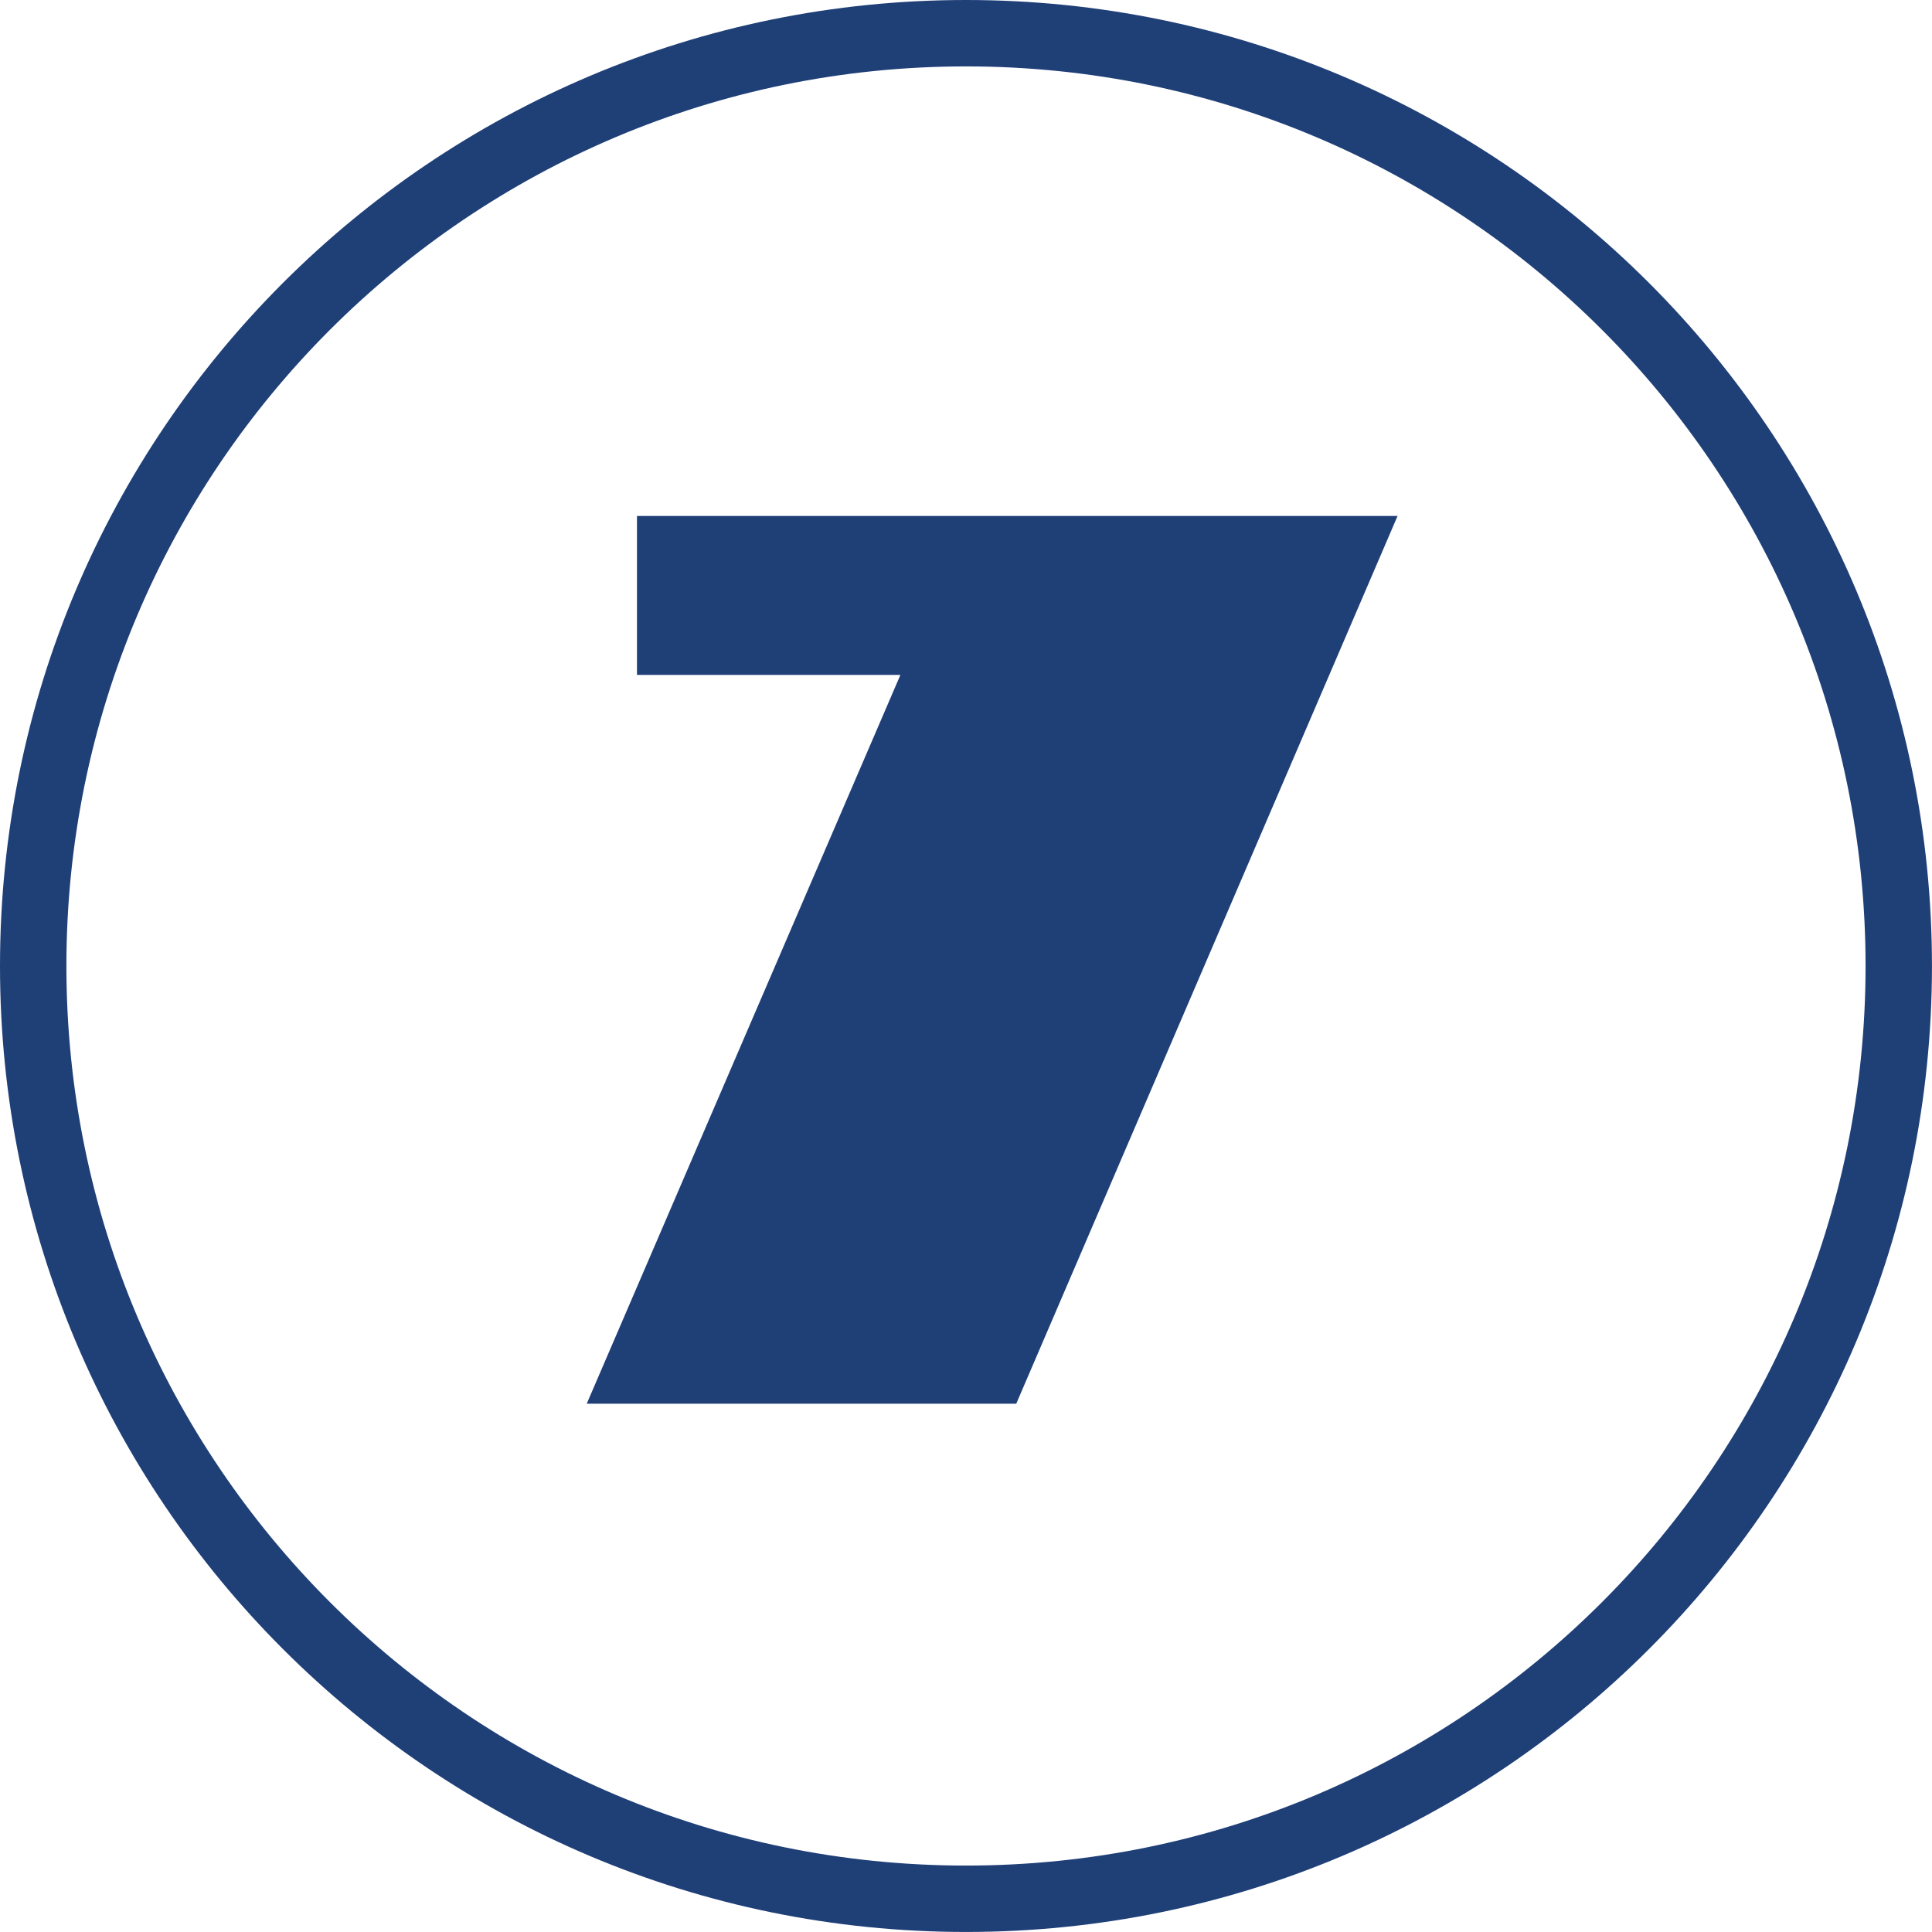
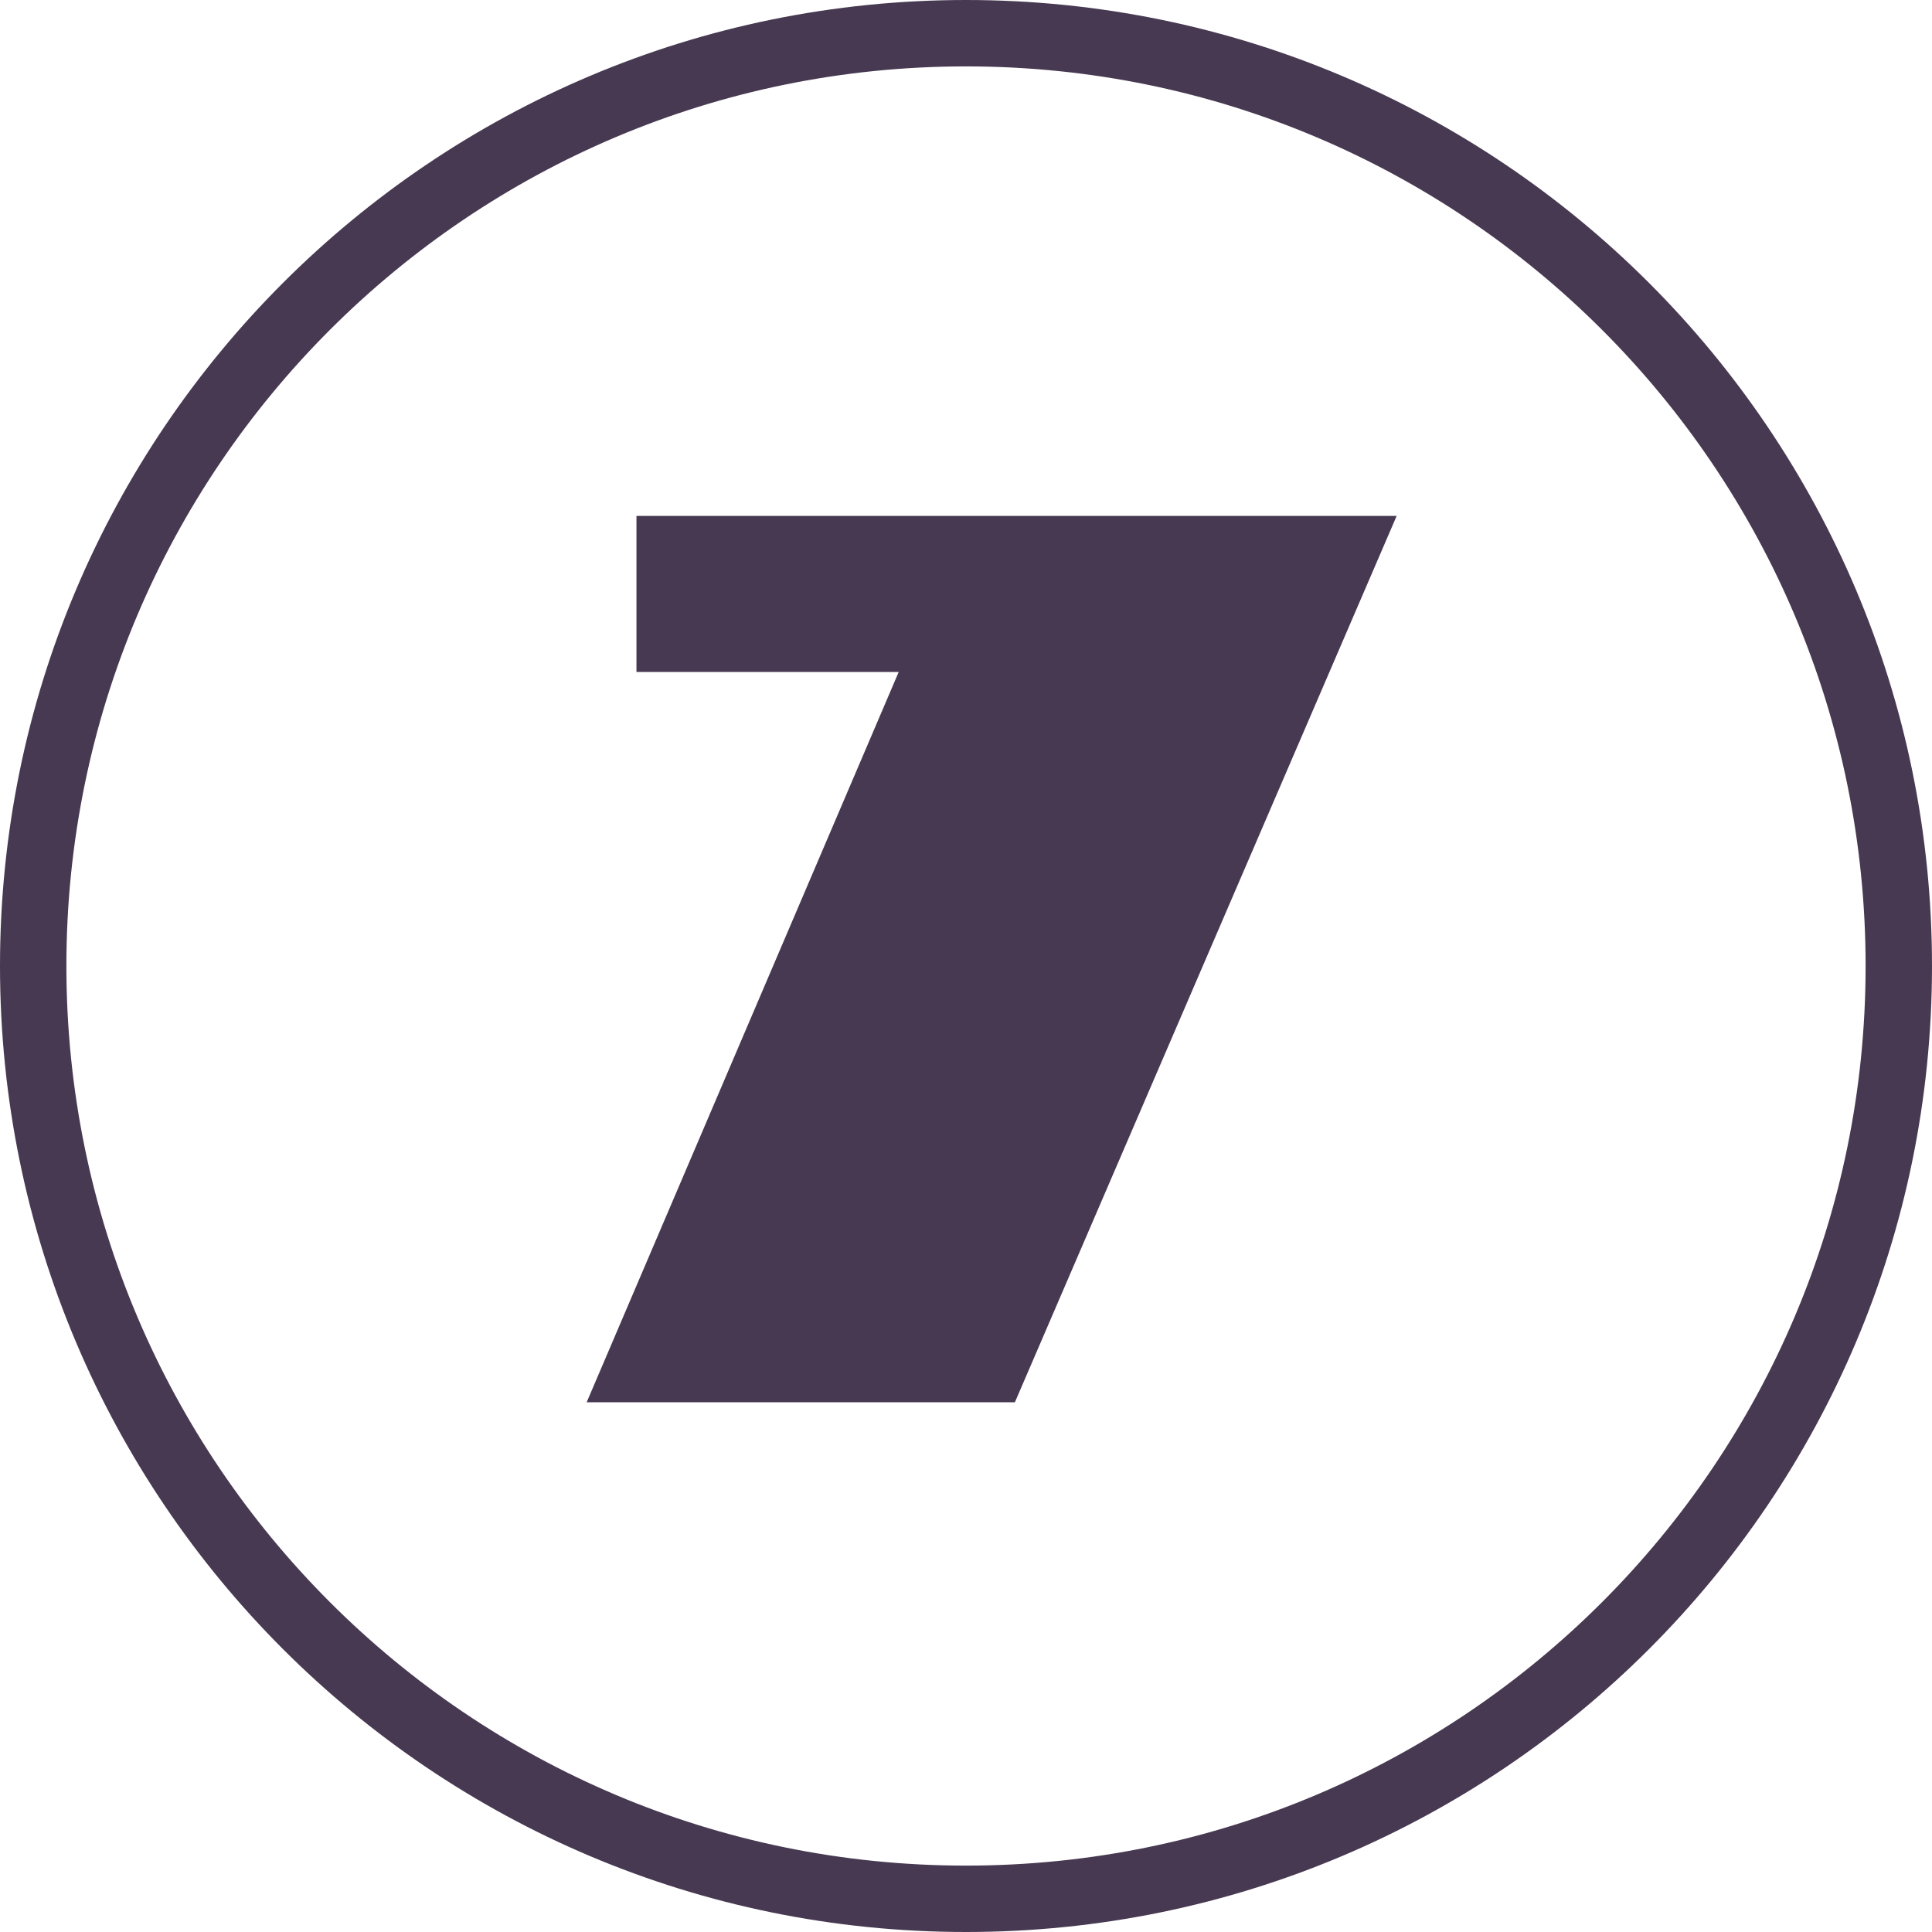
- <svg xmlns="http://www.w3.org/2000/svg" viewBox="0 0 58.193 58.193">
-   <defs>
-     <style>
-       .cls-1 {
-         fill: #1f3f77;
-       }
- 
-       .cls-2 {
-         fill: none;
-         stroke: #1f3f77;
-         stroke-miterlimit: 10;
-         stroke-width: 2px;
-       }
-     </style>
-   </defs>
-   <g id="Group_126" data-name="Group 126" transform="translate(1 1)">
-     <g id="Group_56" data-name="Group 56" transform="translate(16.673 14.542)">
-       <g id="Group_55" data-name="Group 55">
-         <path id="Path_77" data-name="Path 77" class="cls-1" d="M80.422,49.1,68.937,75.838H56l9.448-21.952H57.513V49.1Z" transform="translate(-56 -49.1)" />
+ <svg xmlns="http://www.w3.org/2000/svg" version="1.1" id="Layer_1" x="0px" y="0px" viewBox="0 0 58.2 58.2" style="enable-background:new 0 0 58.2 58.2;" xml:space="preserve">
+   <style type="text/css">
+ 	.st0{fill:#473951;}
+ 	.st1{fill:none;stroke:#473951;stroke-width:2;stroke-miterlimit:10;}
+ </style>
+   <g id="Group_126" transform="translate(1 1)">
+     <g id="Group_56" transform="translate(16.673 14.542)">
+       <g id="Group_55">
+         <path id="Path_77" class="st0" d="M24.4,0L12.9,26.7H0l9.4-22H1.5V0H24.4z" />
      </g>
    </g>
-     <circle id="Ellipse_17" data-name="Ellipse 17" class="cls-2" cx="28.096" cy="28.096" r="28.096" transform="translate(0 0)" />
+     <circle id="Ellipse_17" class="st1" cx="28.1" cy="28.1" r="28.1" />
  </g>
</svg>
